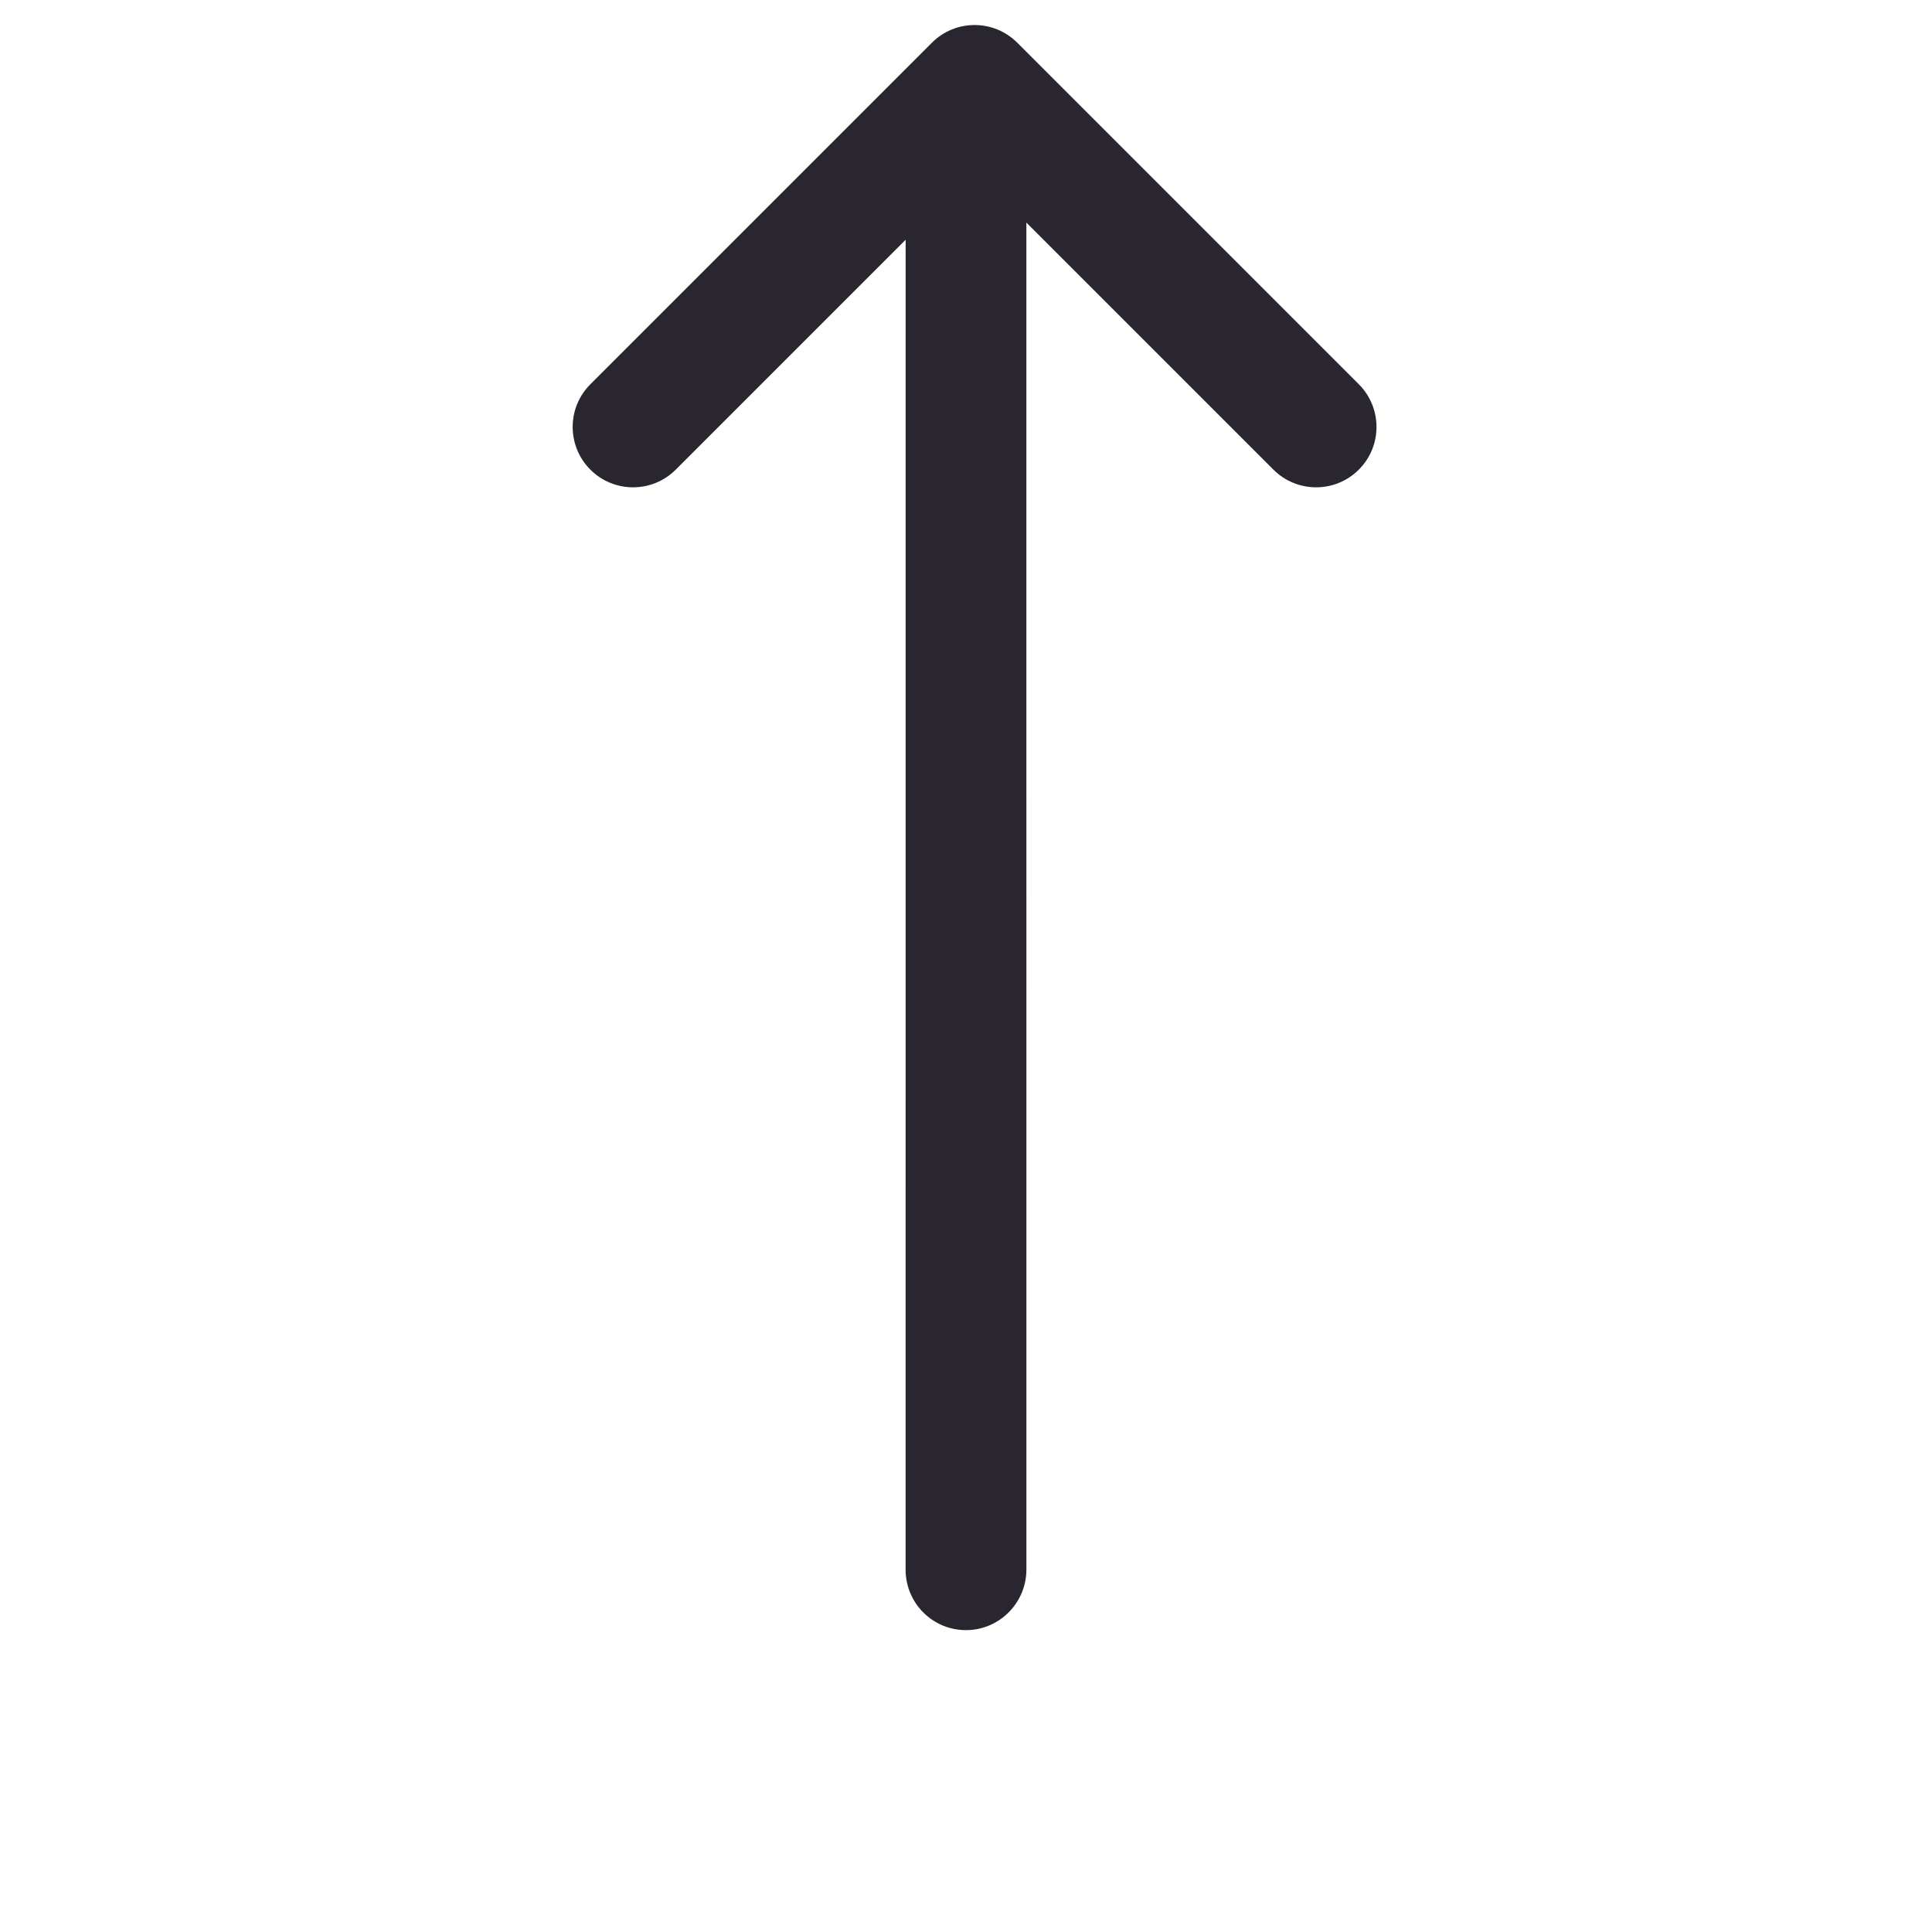
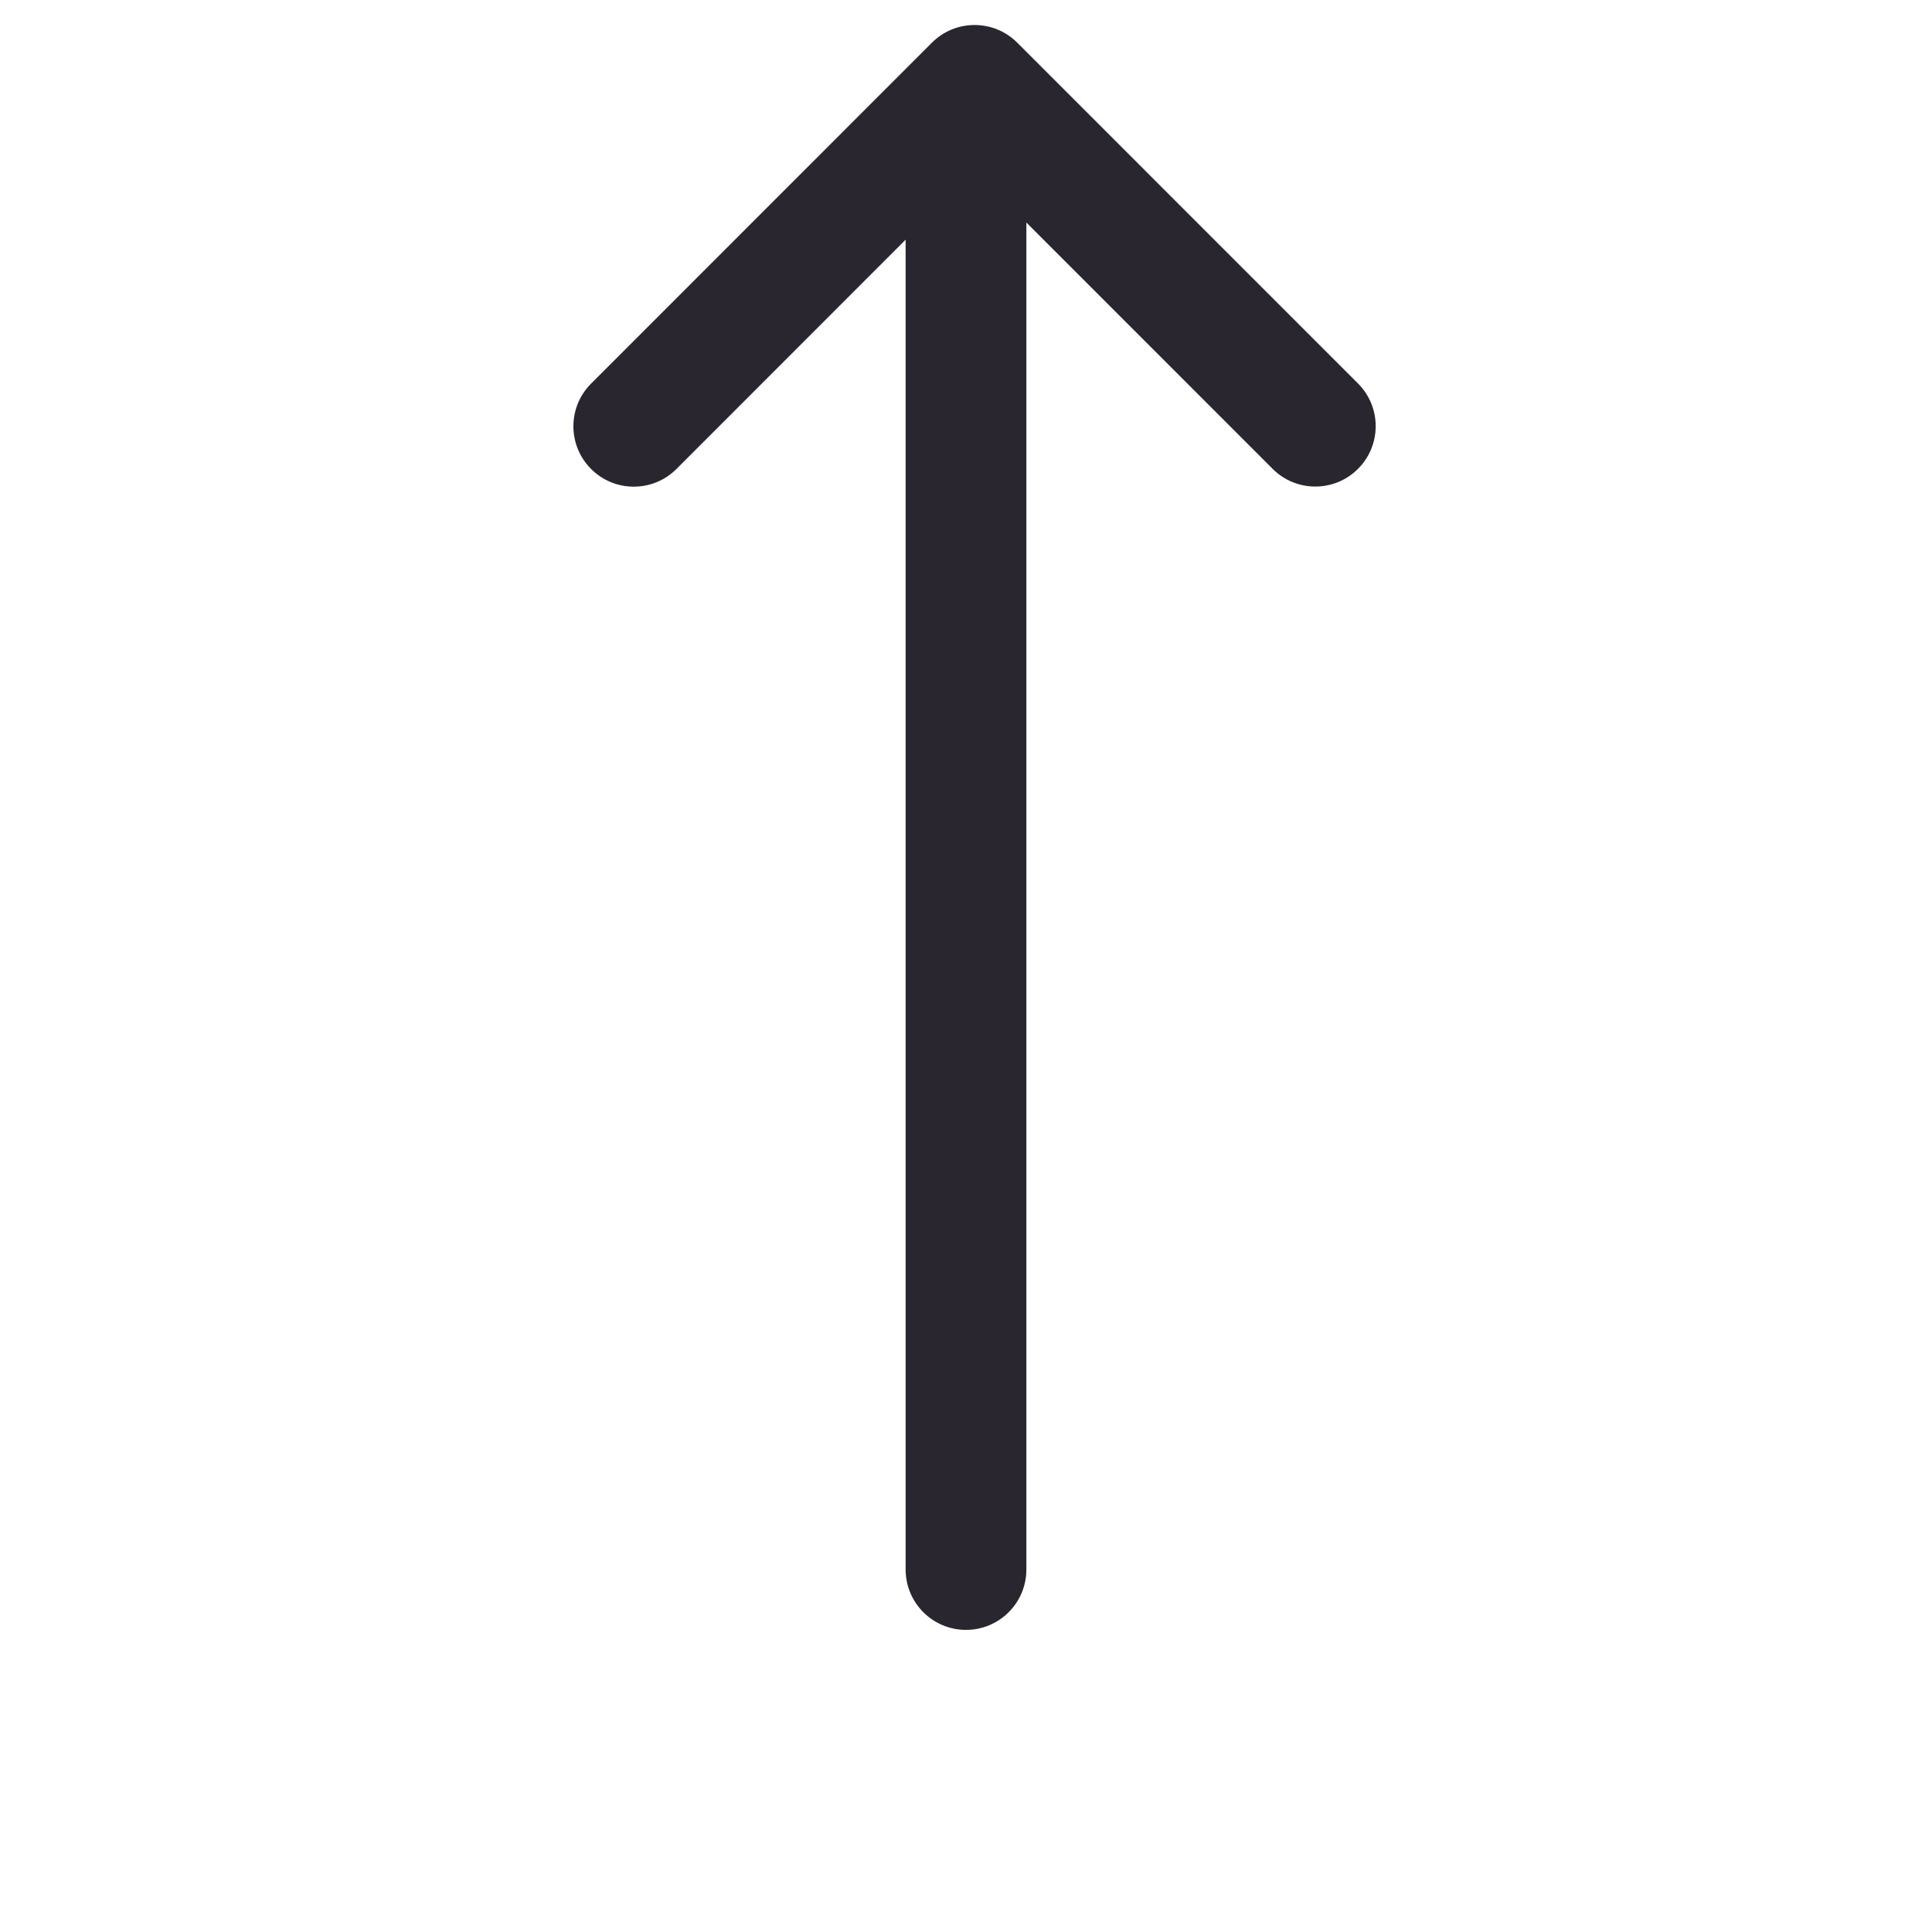
- <svg xmlns="http://www.w3.org/2000/svg" width="32px" height="32px" viewBox="0 0 32 32" version="1.1">
-   <defs />
-   <g id="Page-1" stroke="none" stroke-width="1" fill="none" fill-rule="evenodd">
-     <g id="arrow/2" fill="#2A2630">
-       <g id="Rectangle-348">
-         <path d="M9.858,21.899 L15.243,21.899 C15.795,21.899 16.243,22.347 16.243,22.899 C16.243,23.452 15.795,23.899 15.243,23.899 L7.243,23.899 C6.69,23.899 6.243,23.452 6.243,22.899 L6.243,14.899 C6.243,14.347 6.69,13.899 7.243,13.899 C7.795,13.899 8.243,14.347 8.243,14.899 L8.243,20.686 L24.018,4.91 C24.409,4.52 25.045,4.518 25.435,4.908 C25.828,5.301 25.825,5.933 25.433,6.325 L9.858,21.899 Z" transform="translate(16.14214, 14) rotate(-225) translate(-16.14214, -14) " />
-       </g>
-     </g>
-   </g>
+ <svg xmlns="http://www.w3.org/2000/svg" width="32" height="32" viewBox="0 0 32 32">
+   <path d="M15 3.97L11.192 7.78a1 1 0 0 1-1.414-1.414L15.435.707a1 1 0 0 1 1.414 0l5.656 5.657a1 1 0 0 1-1.414 1.414L17 3.686v22.31a1 1 0 1 1-2 0V3.972z" fill="#2A2630" fill-rule="evenodd" />
</svg>
